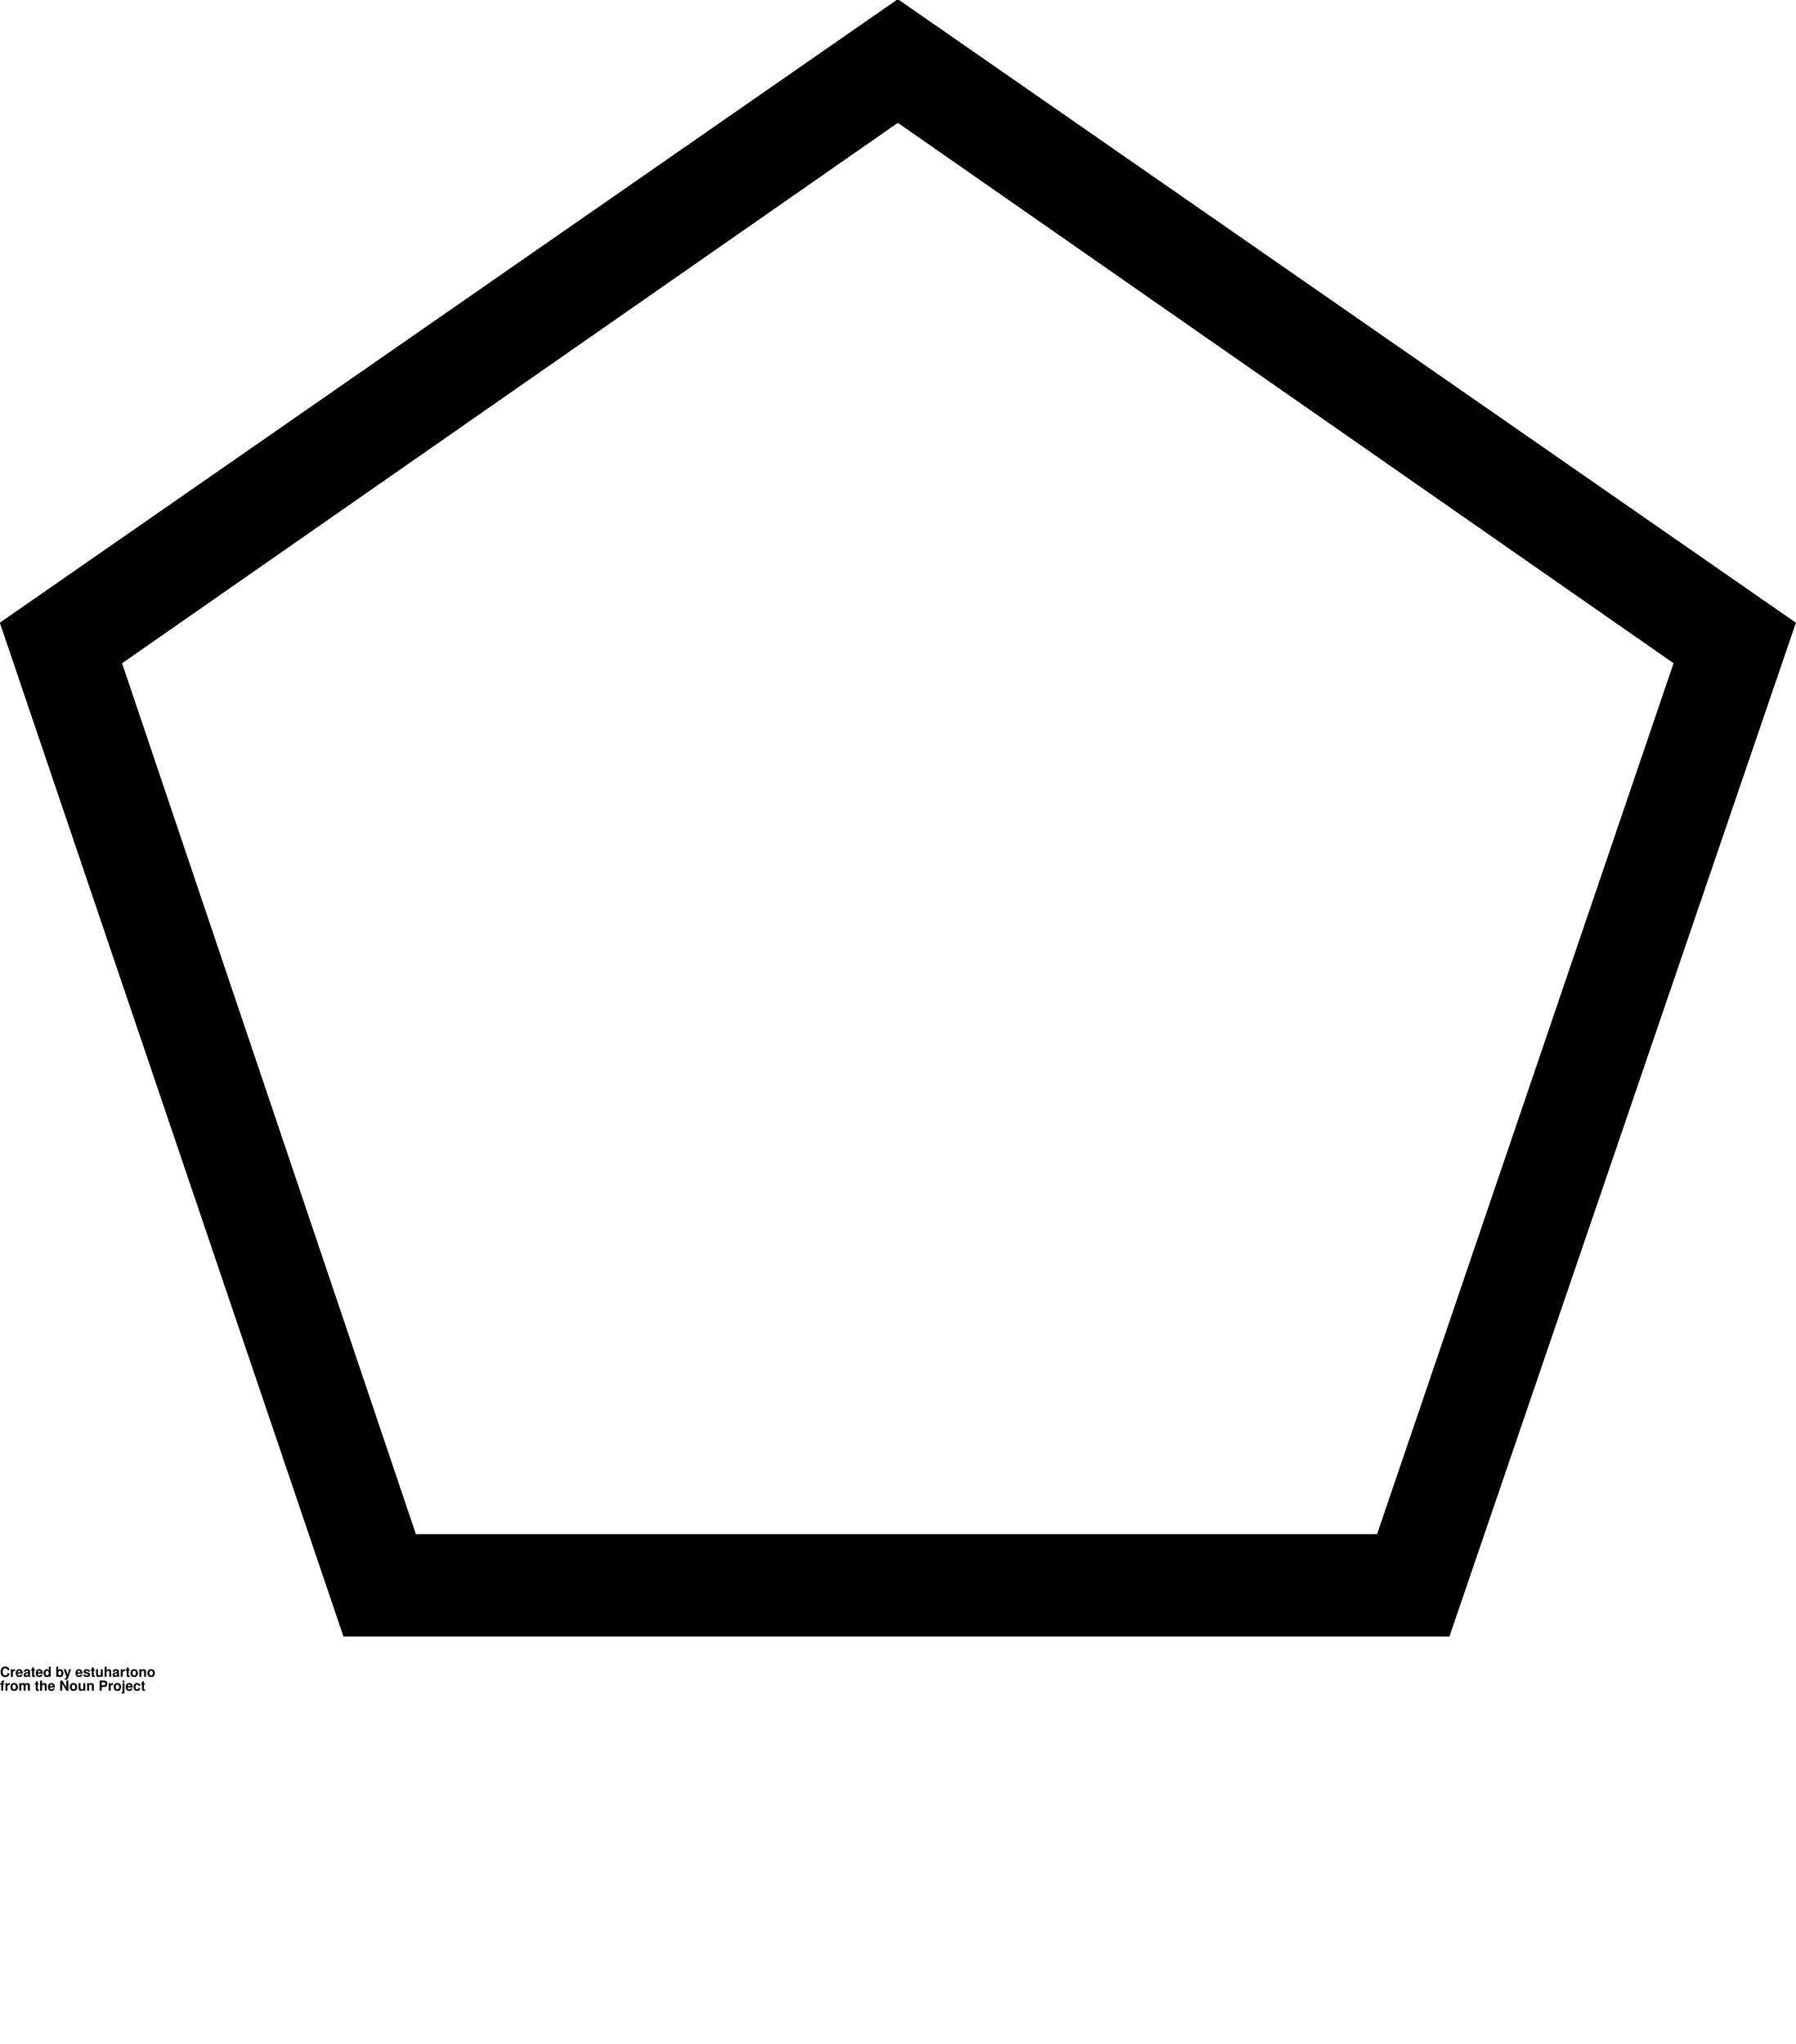
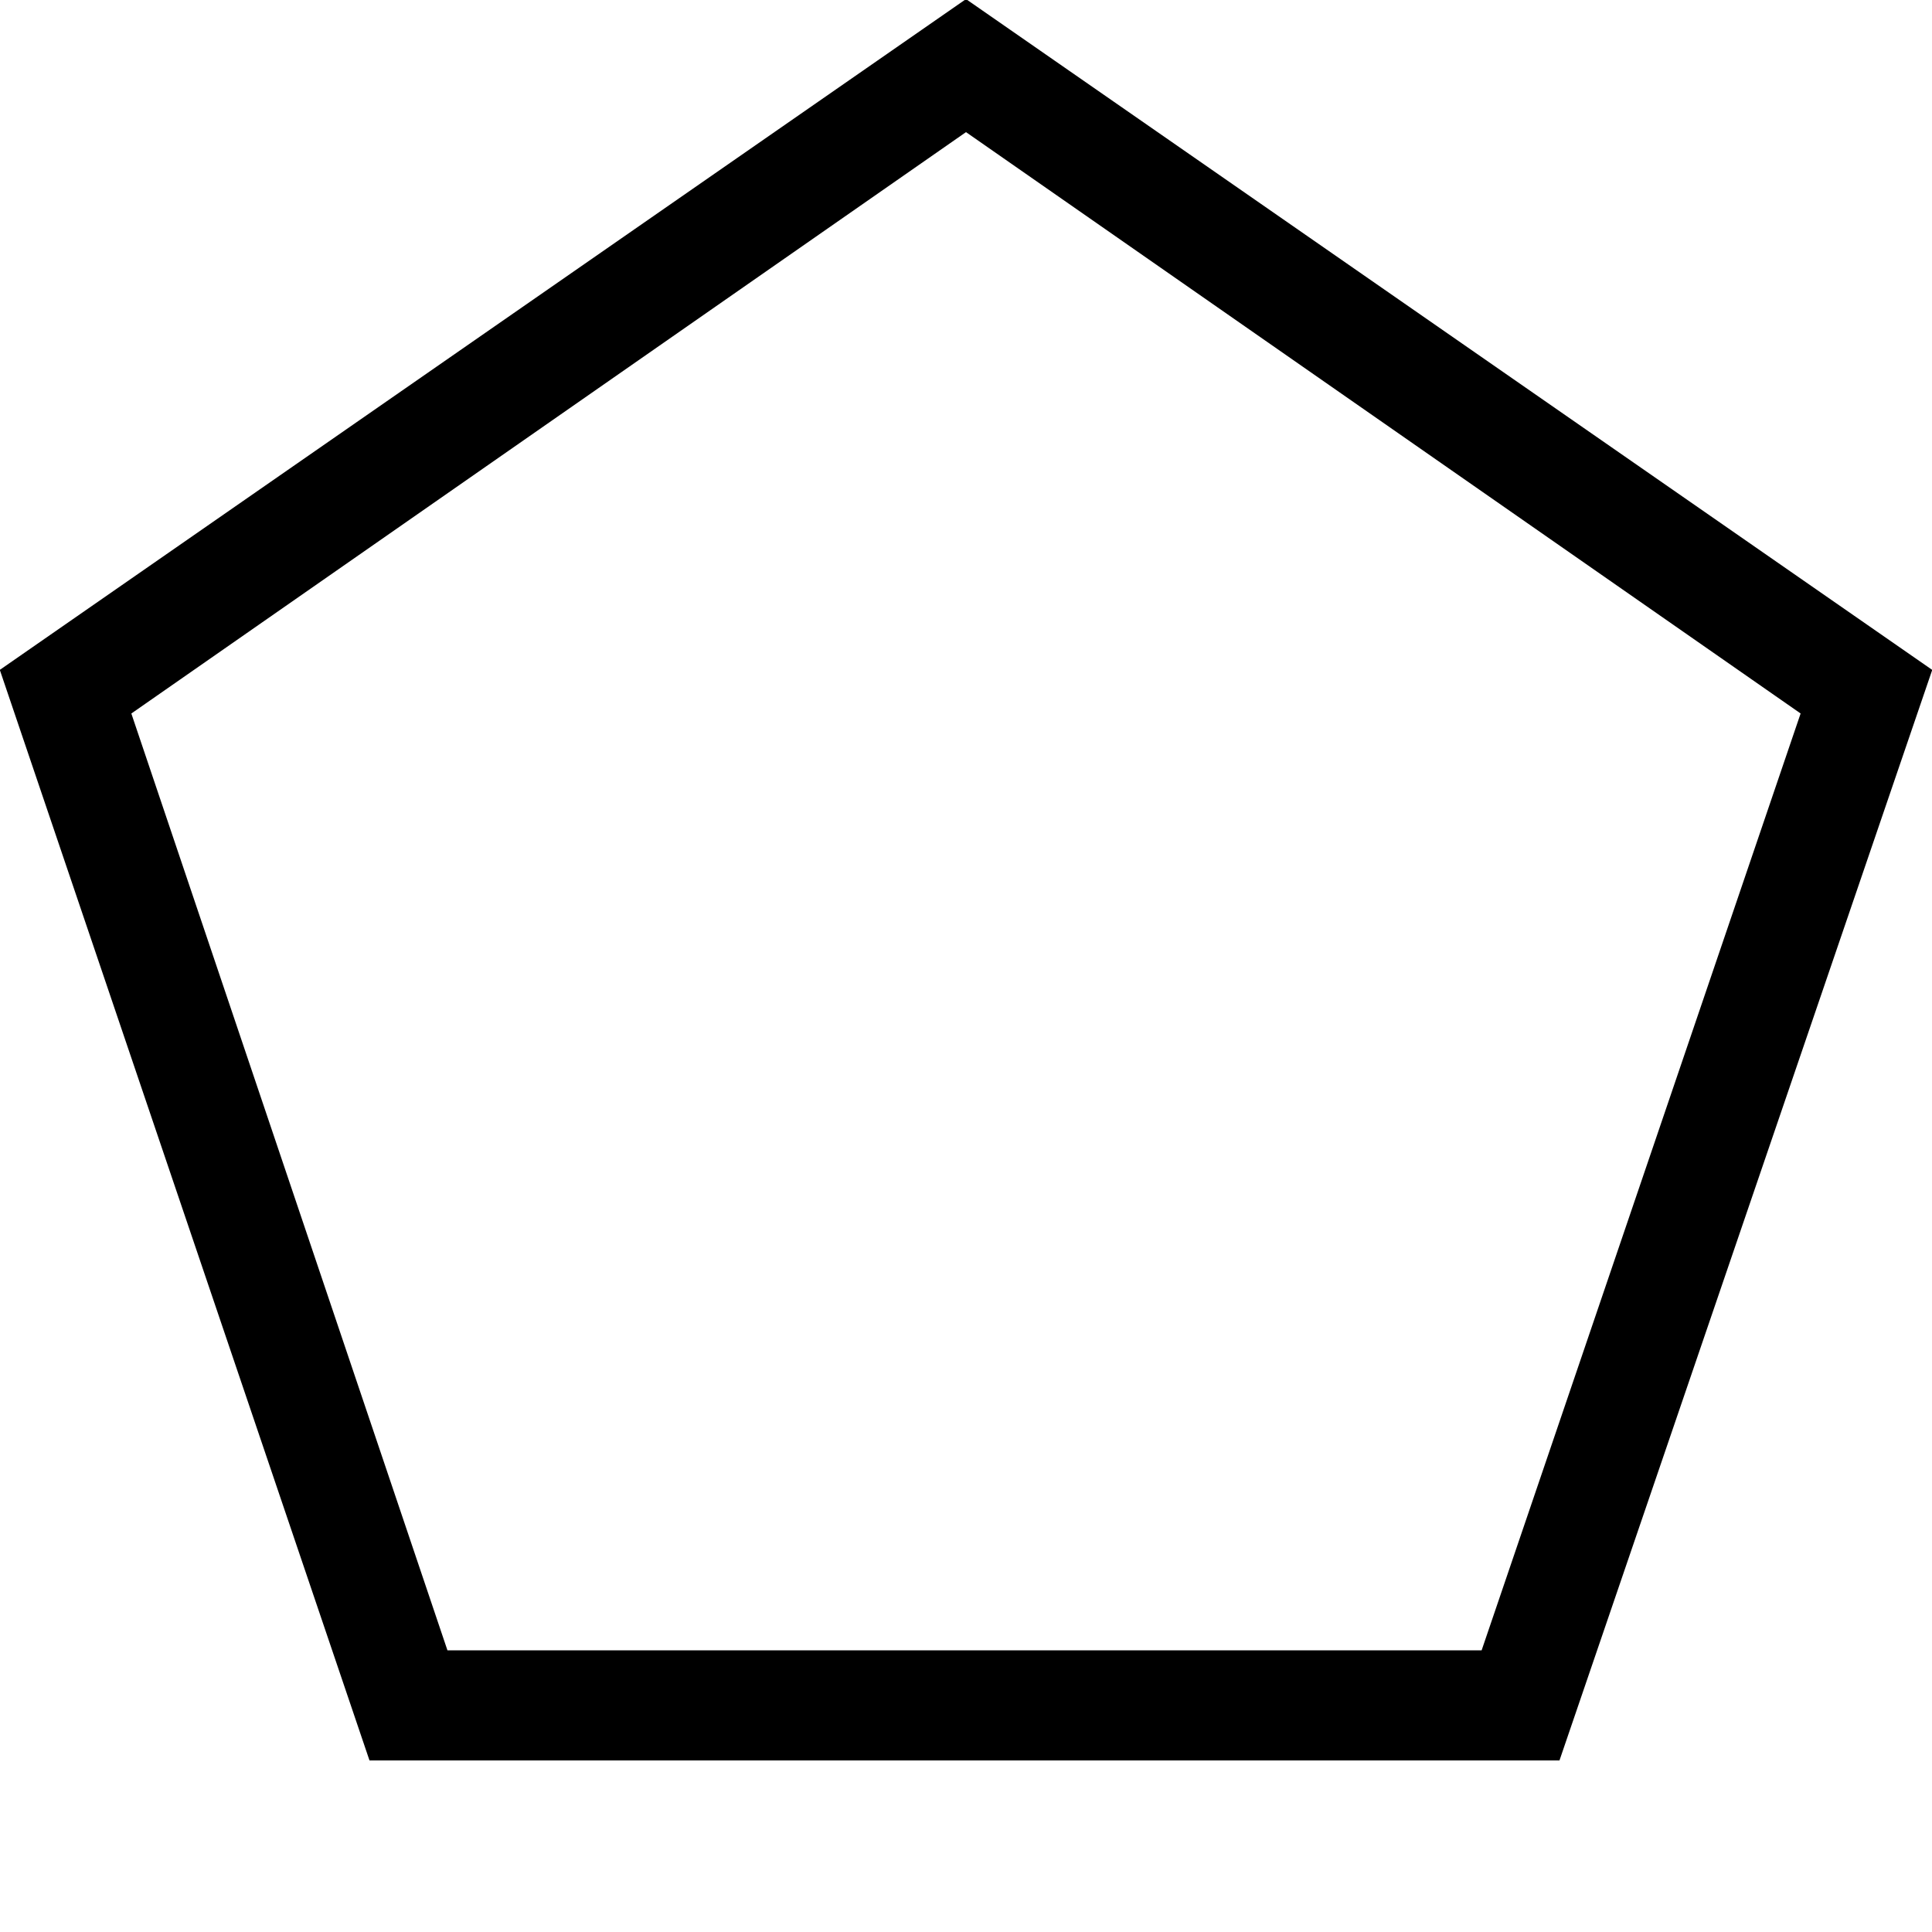
- <svg xmlns="http://www.w3.org/2000/svg" xml:space="preserve" version="1.1" style="shape-rendering:geometricPrecision;text-rendering:geometricPrecision;image-rendering:optimizeQuality;" viewBox="0 0 648 737.5" x="0px" y="0px" fill-rule="evenodd" clip-rule="evenodd">
+ <svg xmlns="http://www.w3.org/2000/svg" xml:space="preserve" version="1.1" style="shape-rendering:geometricPrecision;text-rendering:geometricPrecision;image-rendering:optimizeQuality;" viewBox="0 0 648 648" x="0px" y="0px" fill-rule="evenodd" clip-rule="evenodd">
  <defs>
    <style type="text/css">
   
    .str0 {stroke:black;stroke-width:16.93}
    .fil0 {fill:black;fill-rule:nonzero}
   
  </style>
  </defs>
  <g>
    <path class="fil0 str0" d="M638 228l-121 354 -387 0 -120 -354 314 -218 314 218zm-24 8l-290 -202 -290 202 110 326 359 0 111 -326z" />
  </g>
-   <text x="0" y="605" fill="#000000" font-size="5px" font-weight="bold" font-family="'Helvetica Neue', Helvetica, Arial-Unicode, Arial, Sans-serif">Created by estuhartono</text>
-   <text x="0" y="610" fill="#000000" font-size="5px" font-weight="bold" font-family="'Helvetica Neue', Helvetica, Arial-Unicode, Arial, Sans-serif">from the Noun Project</text>
</svg>
